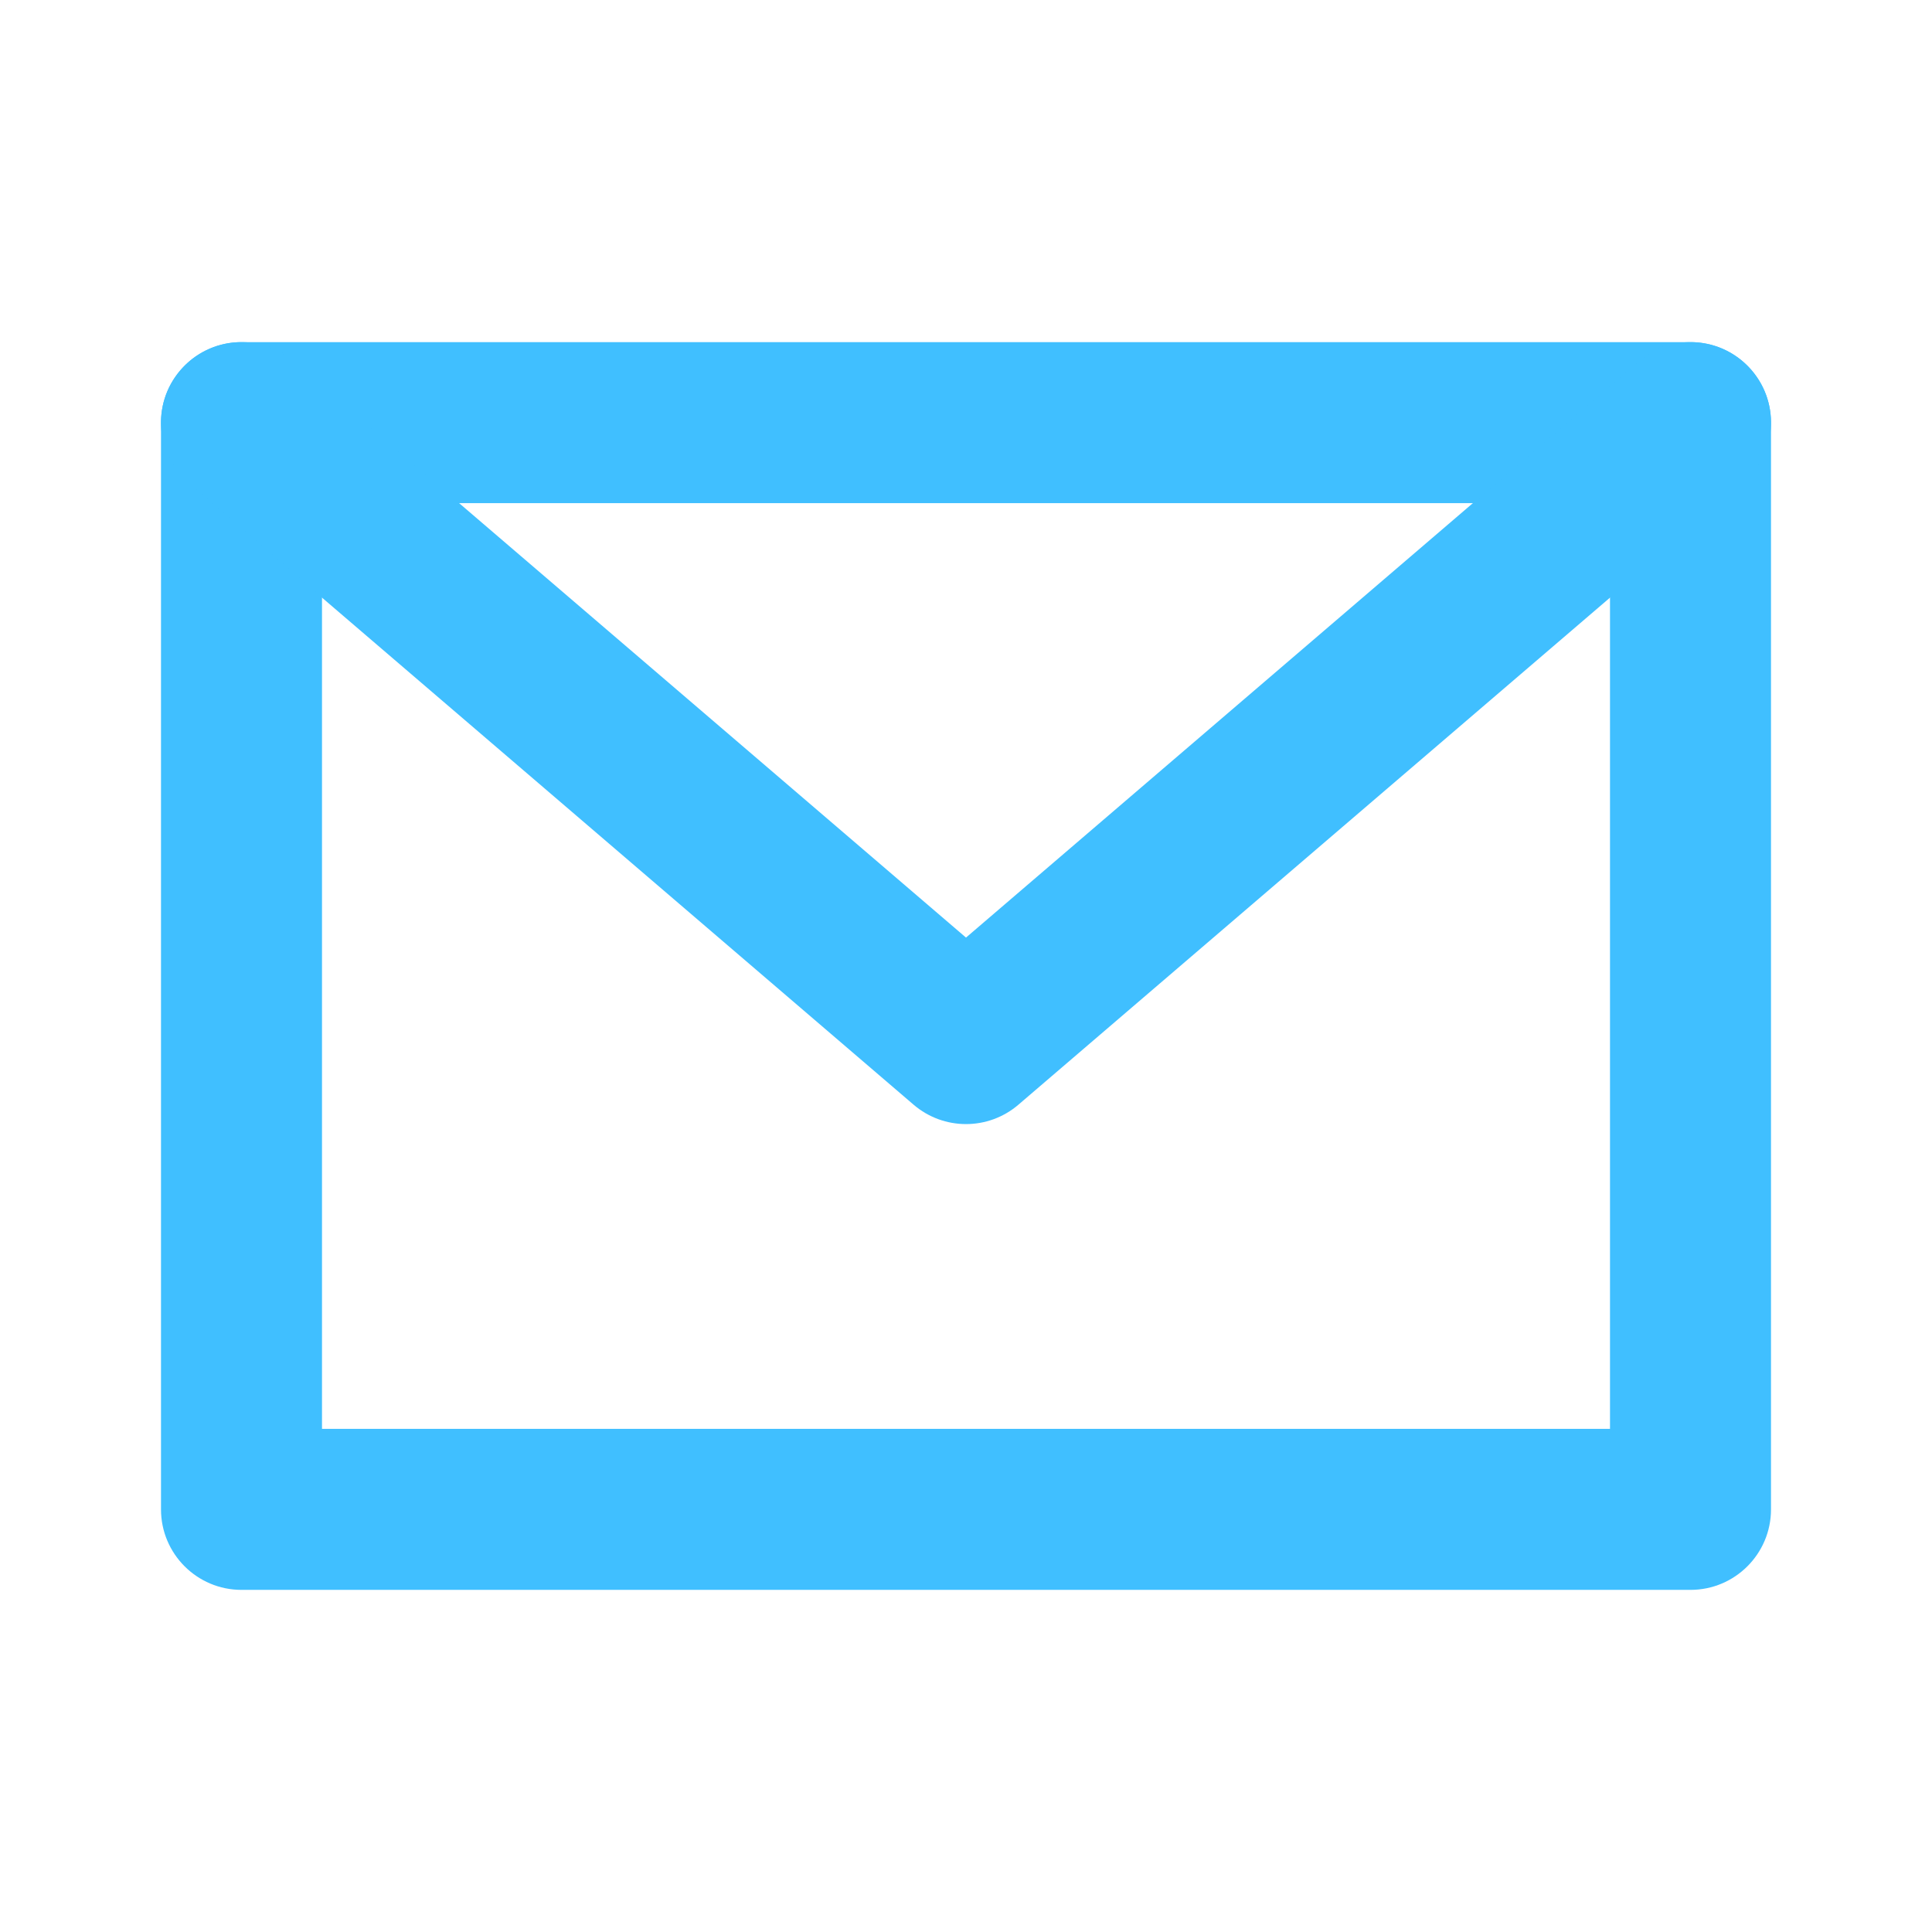
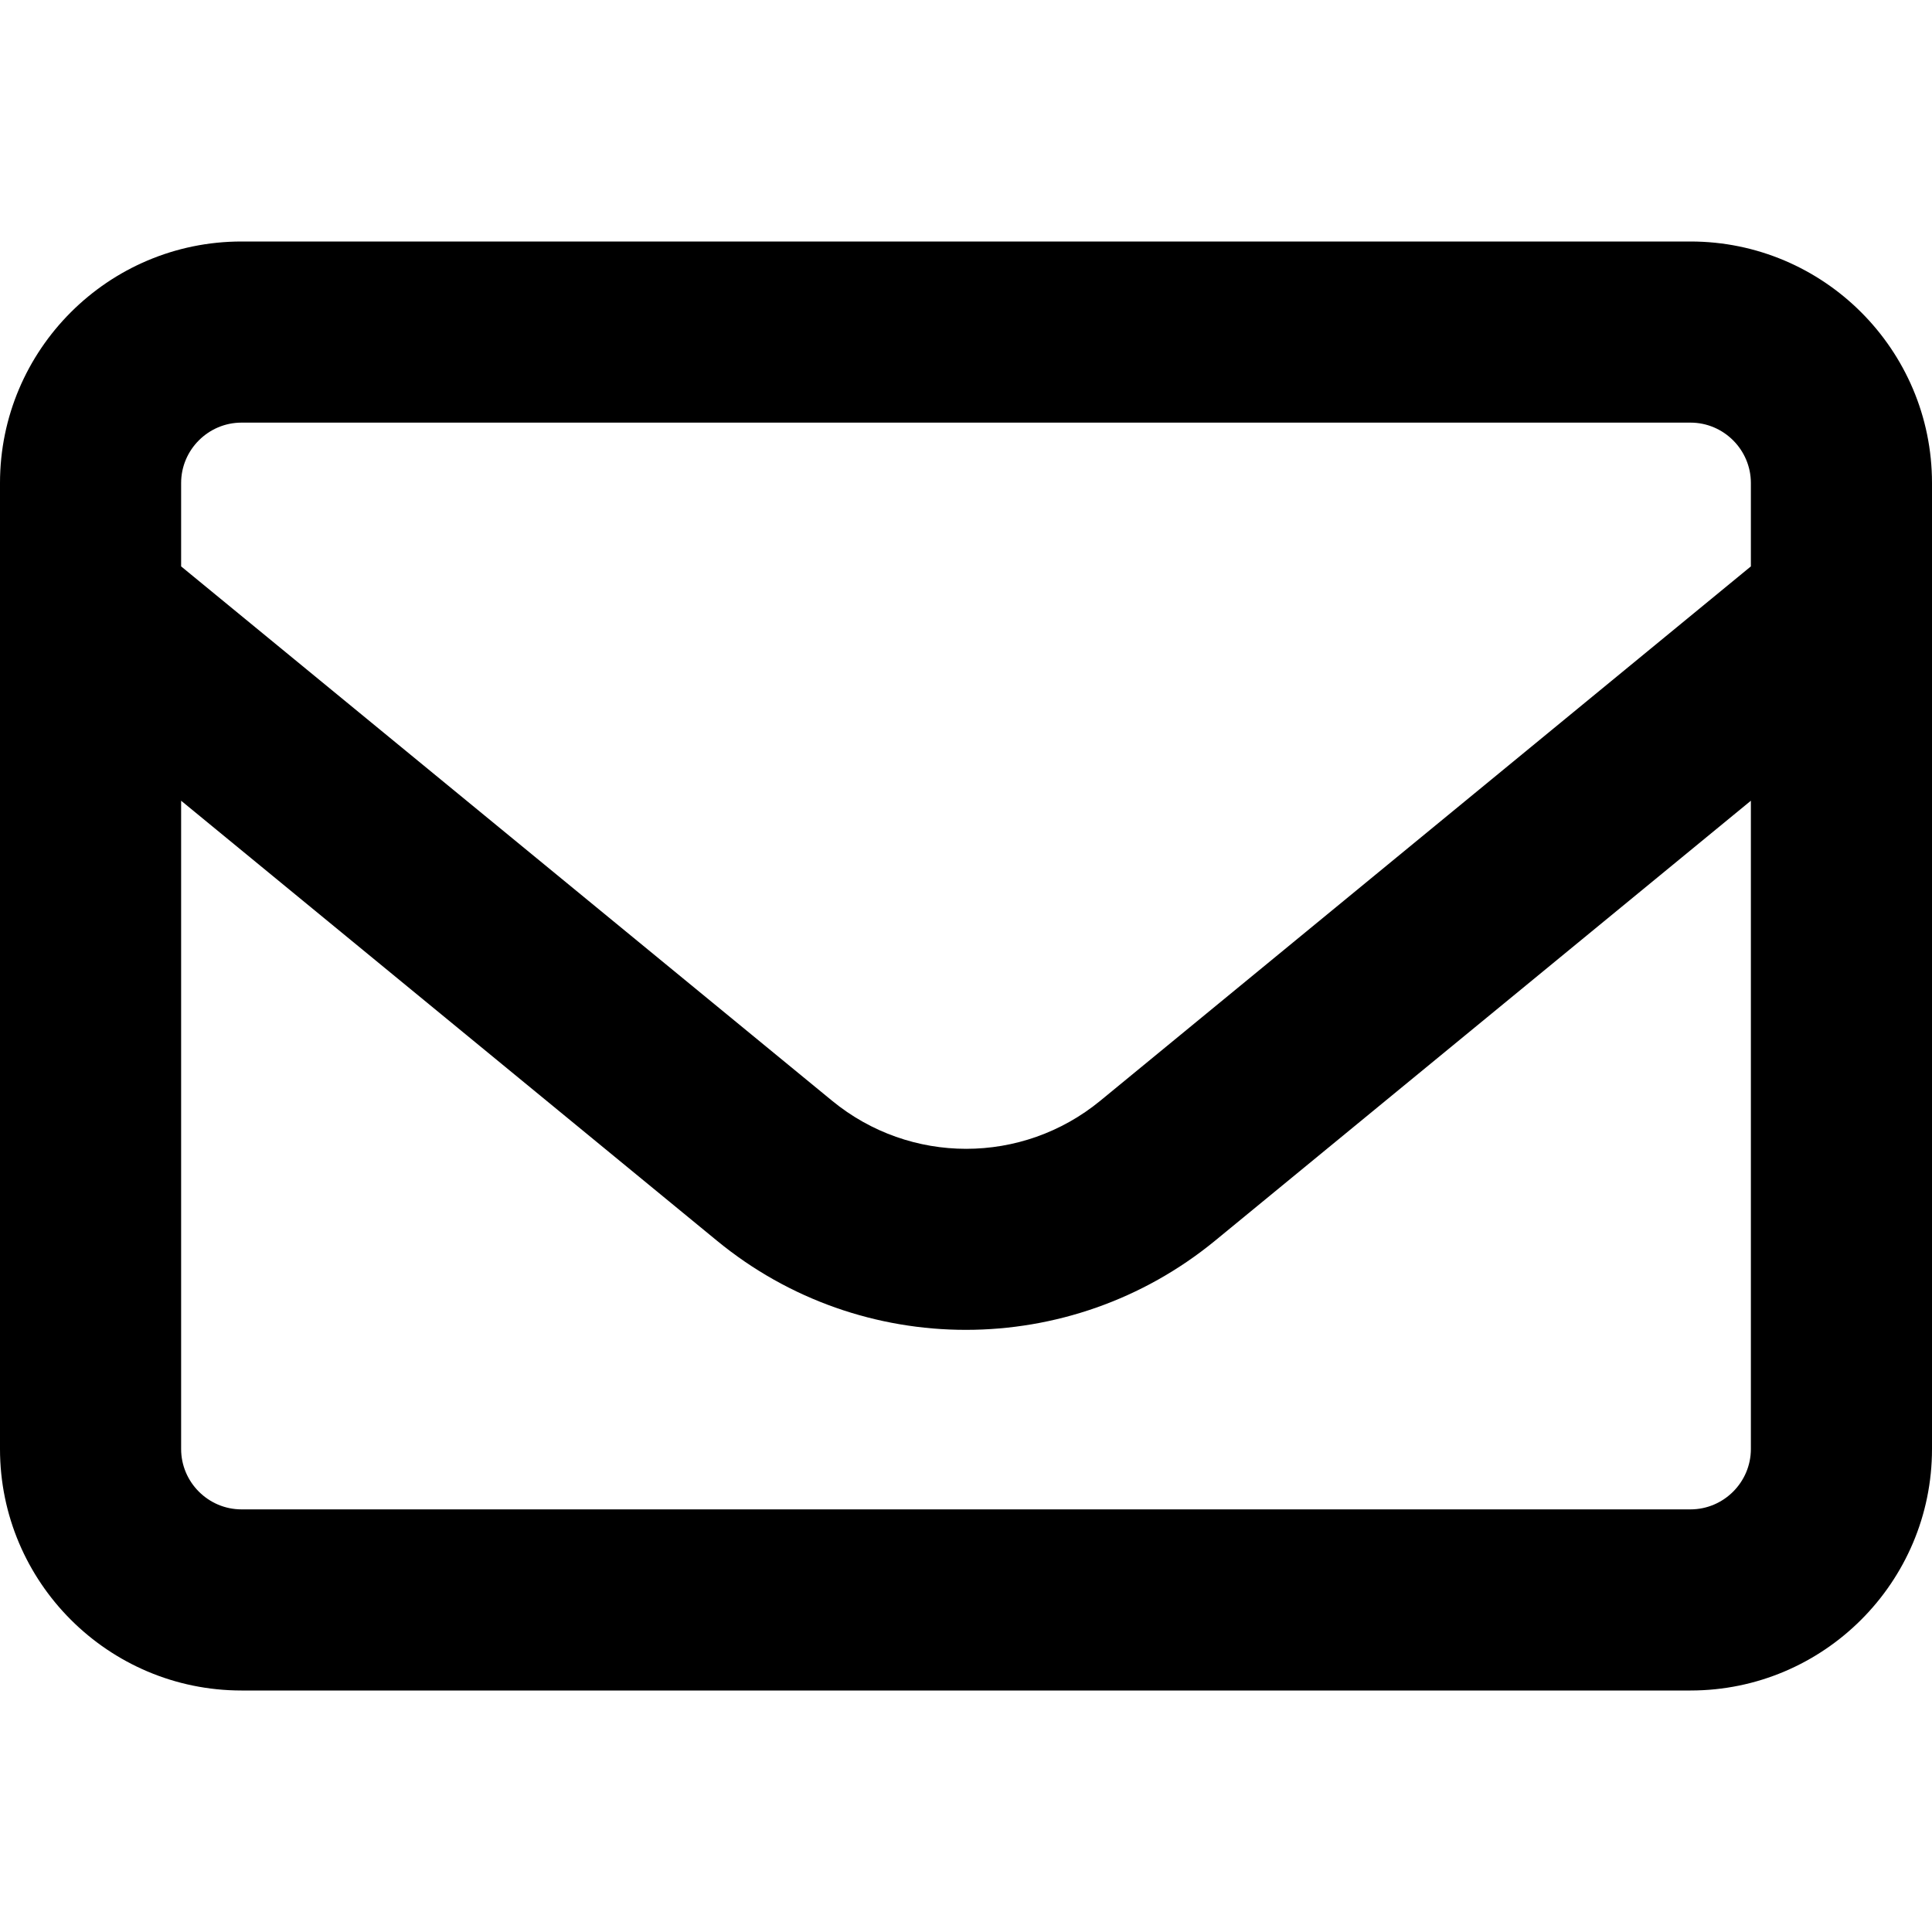
- <svg xmlns="http://www.w3.org/2000/svg" width="24" height="24" viewBox="0 0 24 24" fill="none">
-   <path fill-rule="evenodd" clip-rule="evenodd" d="M2 5.25C2 4.698 2.448 4.25 3 4.25H21C21.552 4.25 22 4.698 22 5.25V18.75C22 19.302 21.552 19.75 21 19.75H3C2.448 19.75 2 19.302 2 18.75V5.25ZM4 6.25V17.75H20V6.25H4Z" fill="#40BFFF" />
-   <path fill-rule="evenodd" clip-rule="evenodd" d="M2.241 4.599C2.6 4.18 3.231 4.131 3.651 4.491L12 11.647L20.349 4.491C20.769 4.131 21.4 4.18 21.759 4.599C22.119 5.019 22.07 5.65 21.651 6.009L12.651 13.723C12.276 14.044 11.724 14.044 11.349 13.723L2.349 6.009C1.93 5.65 1.881 5.019 2.241 4.599Z" fill="#40BFFF" />
+ <svg xmlns="http://www.w3.org/2000/svg" height="16" width="16" viewBox="0 0 512 512">
+   <path opacity="1" fill="#000000" d="M64 112c-8.8 0-16 7.2-16 16v22.1L220.5 291.7c20.7 17 50.4 17 71.1 0L464 150.1V128c0-8.8-7.2-16-16-16H64zM48 212.2V384c0 8.8 7.2 16 16 16H448c8.8 0 16-7.2 16-16V212.2L322 328.8c-38.4 31.5-93.7 31.5-132 0L48 212.2zM0 128C0 92.7 28.7 64 64 64H448c35.3 0 64 28.7 64 64V384c0 35.3-28.7 64-64 64H64c-35.3 0-64-28.7-64-64V128z" />
</svg>
